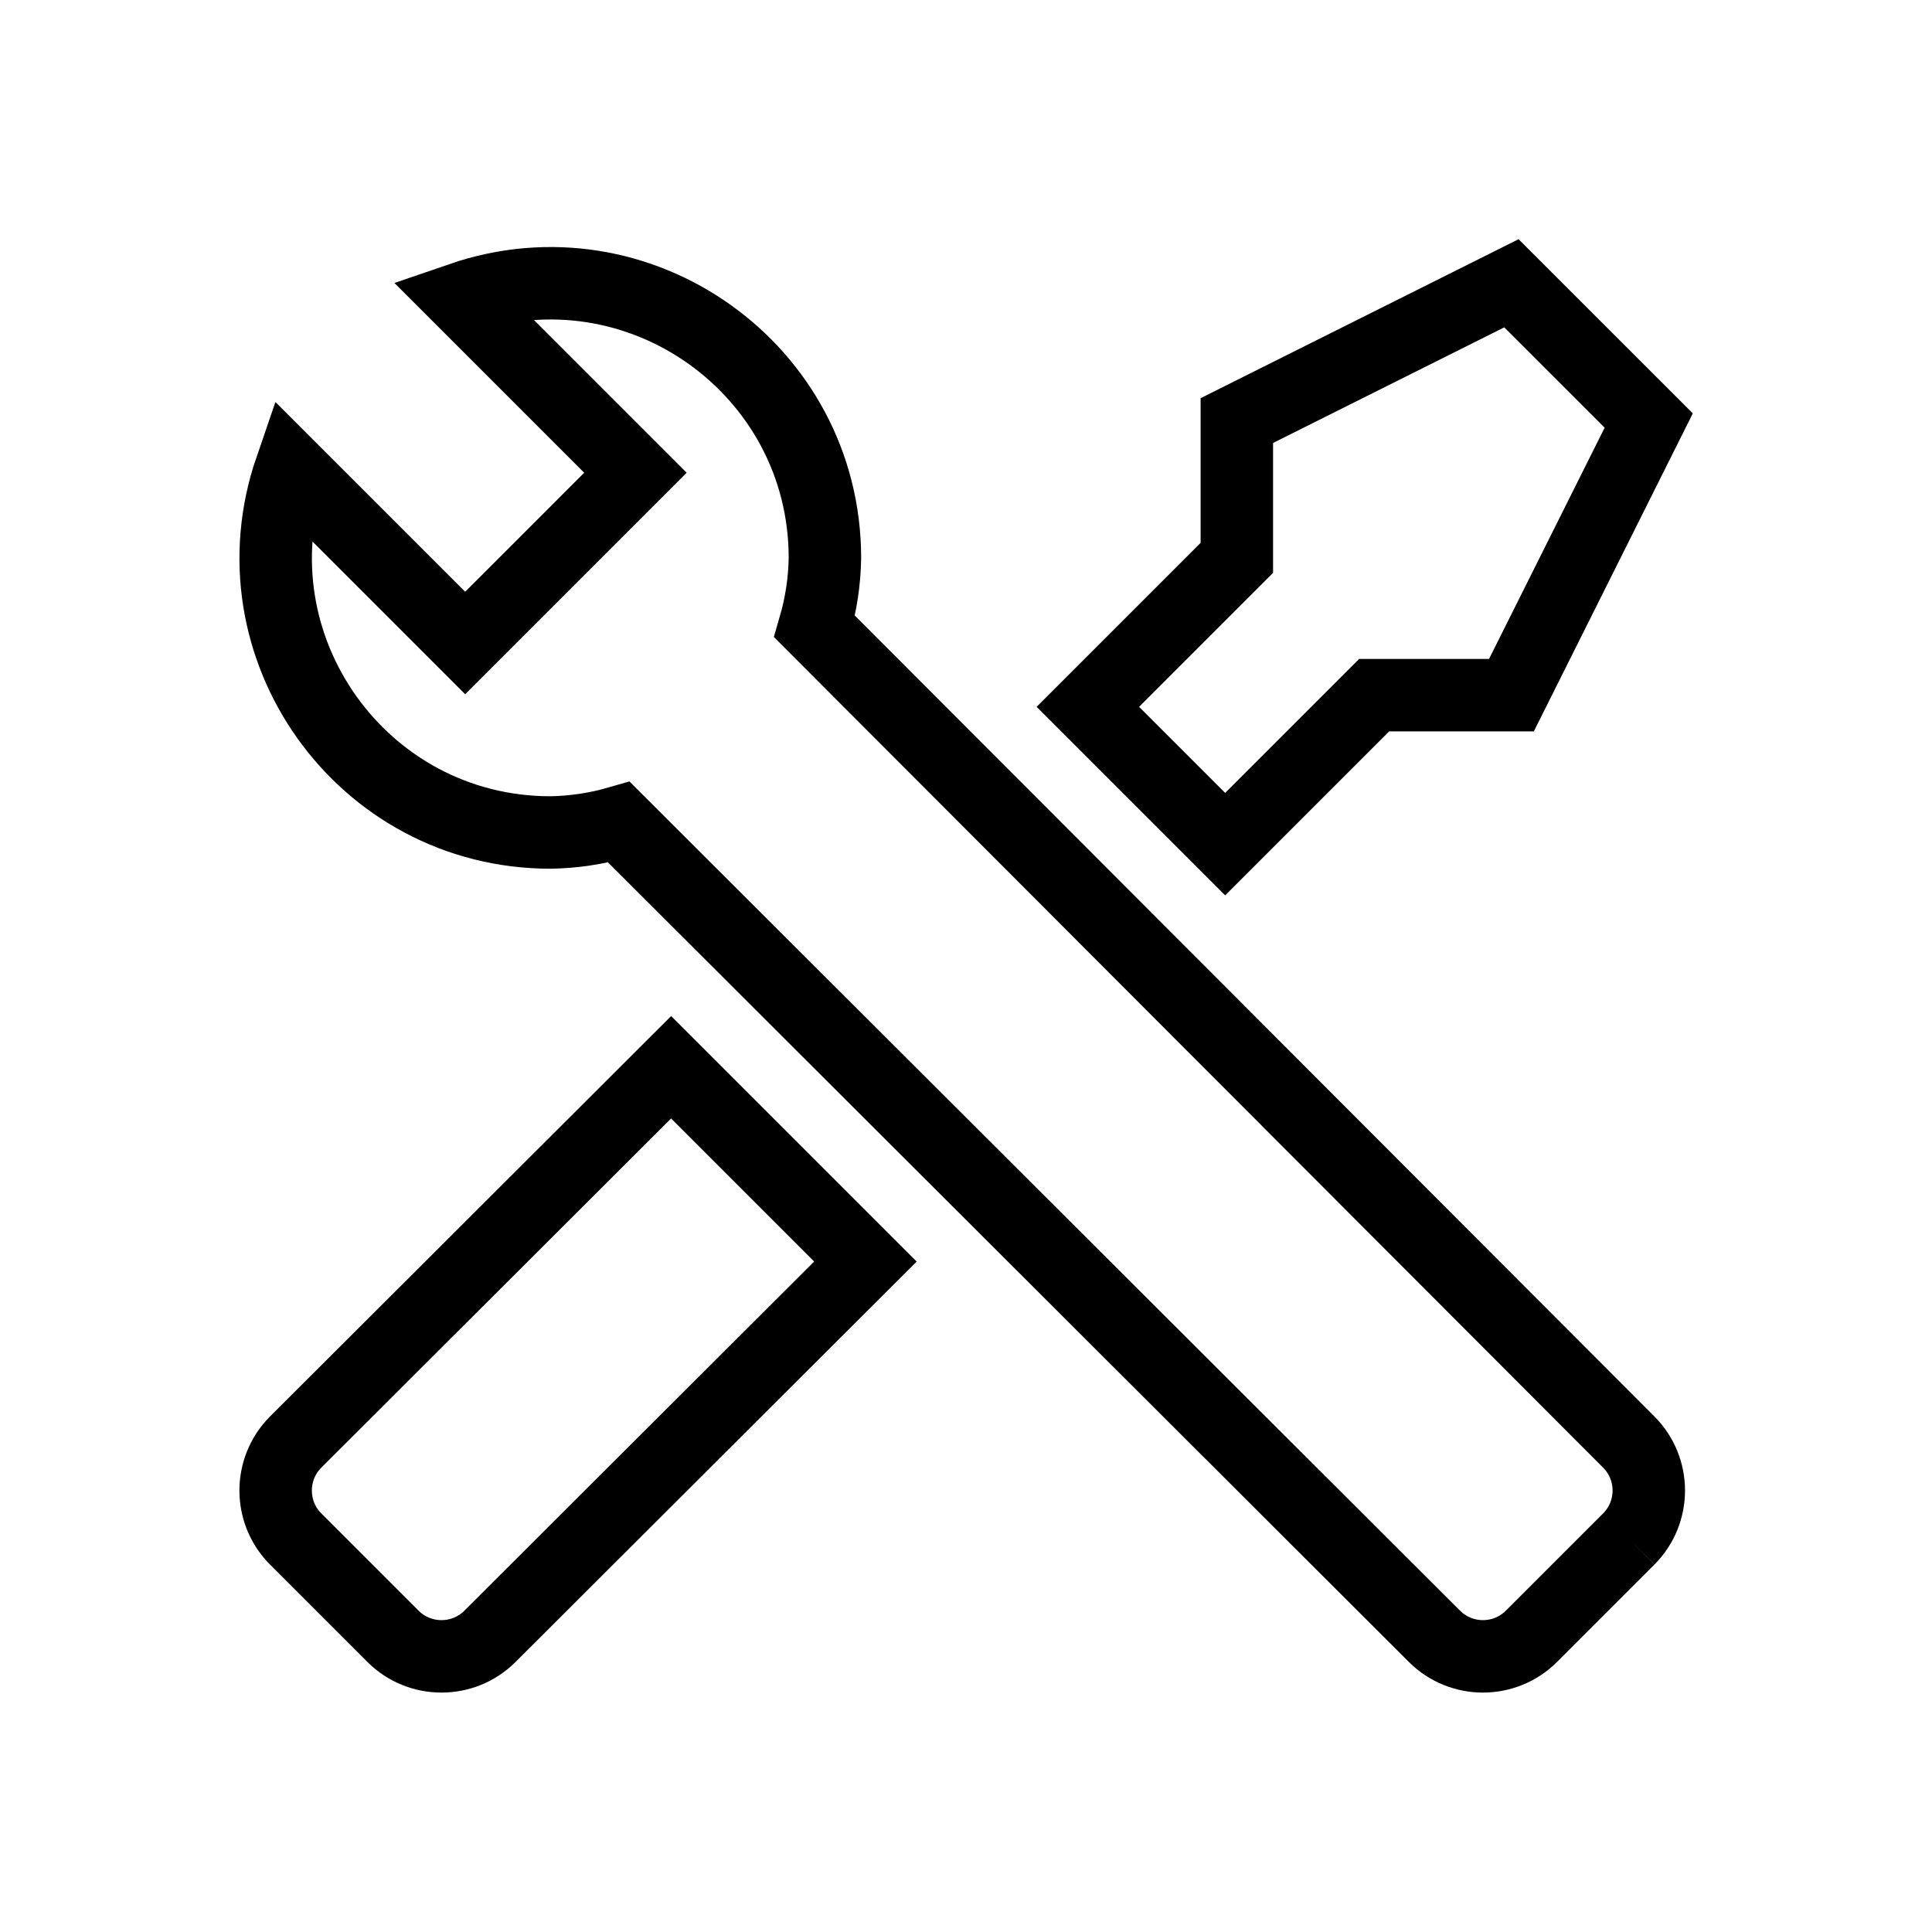
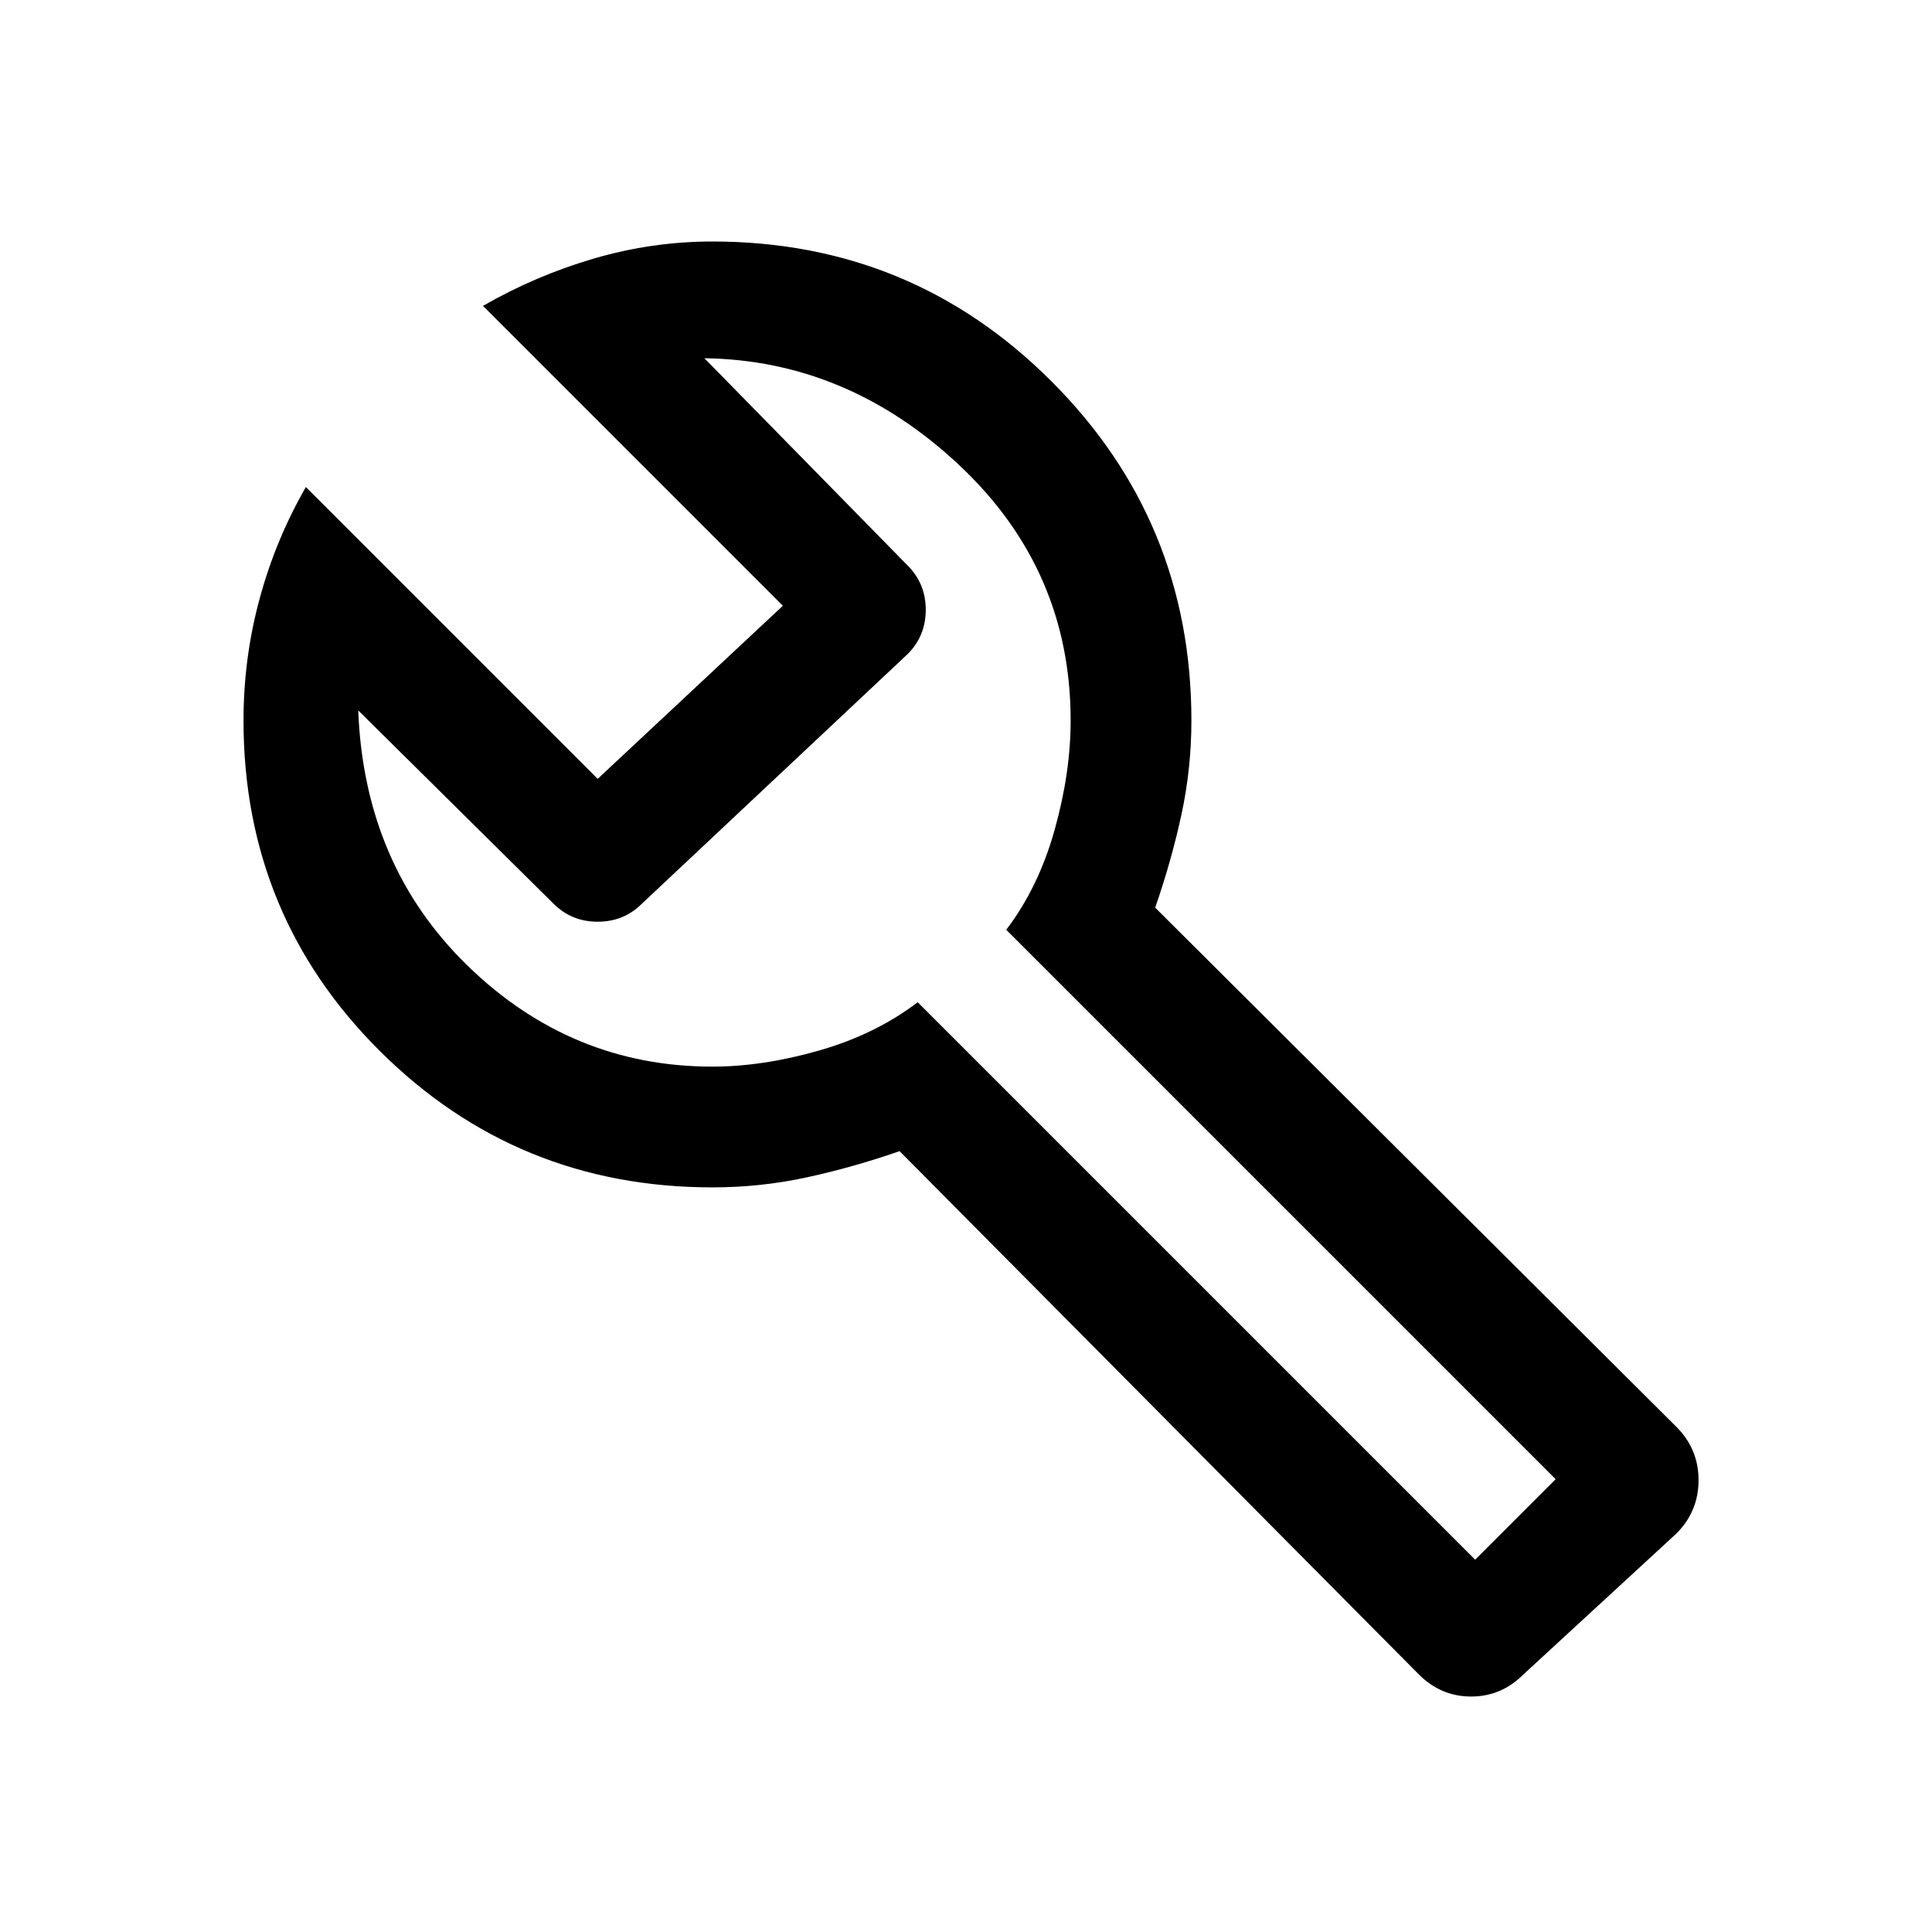
- <svg xmlns="http://www.w3.org/2000/svg" version="1.1" id="mdi-tools" width="48" height="48" viewBox="0 0 48 48">
-   <defs id="defs1682" />
-   <path d="m 40.468,38.234 -2.422,2.422 c -0.665,0.661 -1.74,0.661 -2.405,0 L 15.378,20.427 c -0.555,0.161 -1.128,0.247 -1.706,0.256 -4.681,-0.003 -7.969,-4.613 -6.447,-9.04 l 4.332,4.332 0.904,-0.904 2.422,-2.422 0.904,-0.904 -4.332,-4.332 c 4.427,-1.521 9.037,1.766 9.04,6.447 -0.009,0.577 -0.095,1.151 -0.256,1.706 l 20.229,20.263 c 0.661,0.665 0.661,1.74 0,2.405 M 7.344,35.829 c -0.661,0.665 -0.661,1.74 0,2.405 l 2.422,2.422 c 0.665,0.661 1.74,0.661 2.405,0 l 9.33,-9.313 -4.827,-4.827 z M 37.551,7.038 30.729,10.449 v 3.411 l -3.701,3.701 3.411,3.411 3.701,-3.701 h 3.411 l 3.411,-6.823 z" id="path1677" style="fill:none;stroke:#000000;stroke-width:1.8;stroke-miterlimit:4;stroke-dasharray:none;stroke-opacity:1" />
+ <svg xmlns="http://www.w3.org/2000/svg" height="48" width="48">
+   <path d="m35.25 41.6-12.9-13q-1.15.4-2.3.65t-2.35.25q-4.85 0-8.25-3.375-3.4-3.375-3.4-8.225 0-1.55.4-3.025.4-1.475 1.15-2.775l7.25 7.25 4.6-4.3L12 7.6q1.3-.75 2.75-1.175Q16.2 6 17.7 6q4.95 0 8.425 3.475Q29.6 12.95 29.6 17.9q0 1.2-.25 2.35-.25 1.15-.65 2.3l12.95 12.9q.55.55.55 1.325 0 .775-.55 1.325l-3.8 3.5q-.55.55-1.3.55t-1.3-.55Zm1.4-2.85 2-2L25 23.1q.8-1.05 1.2-2.475.4-1.425.4-2.725 0-3.75-2.775-6.35Q21.05 8.95 17.5 8.9l5.05 5.15q.45.45.45 1.1 0 .65-.45 1.1l-6.6 6.2q-.45.45-1.1.45-.65 0-1.1-.45l-4.85-4.8q.15 3.85 2.725 6.35 2.575 2.5 6.075 2.5 1.25 0 2.65-.4t2.45-1.2ZM23.8 23.8Z" />
</svg>
